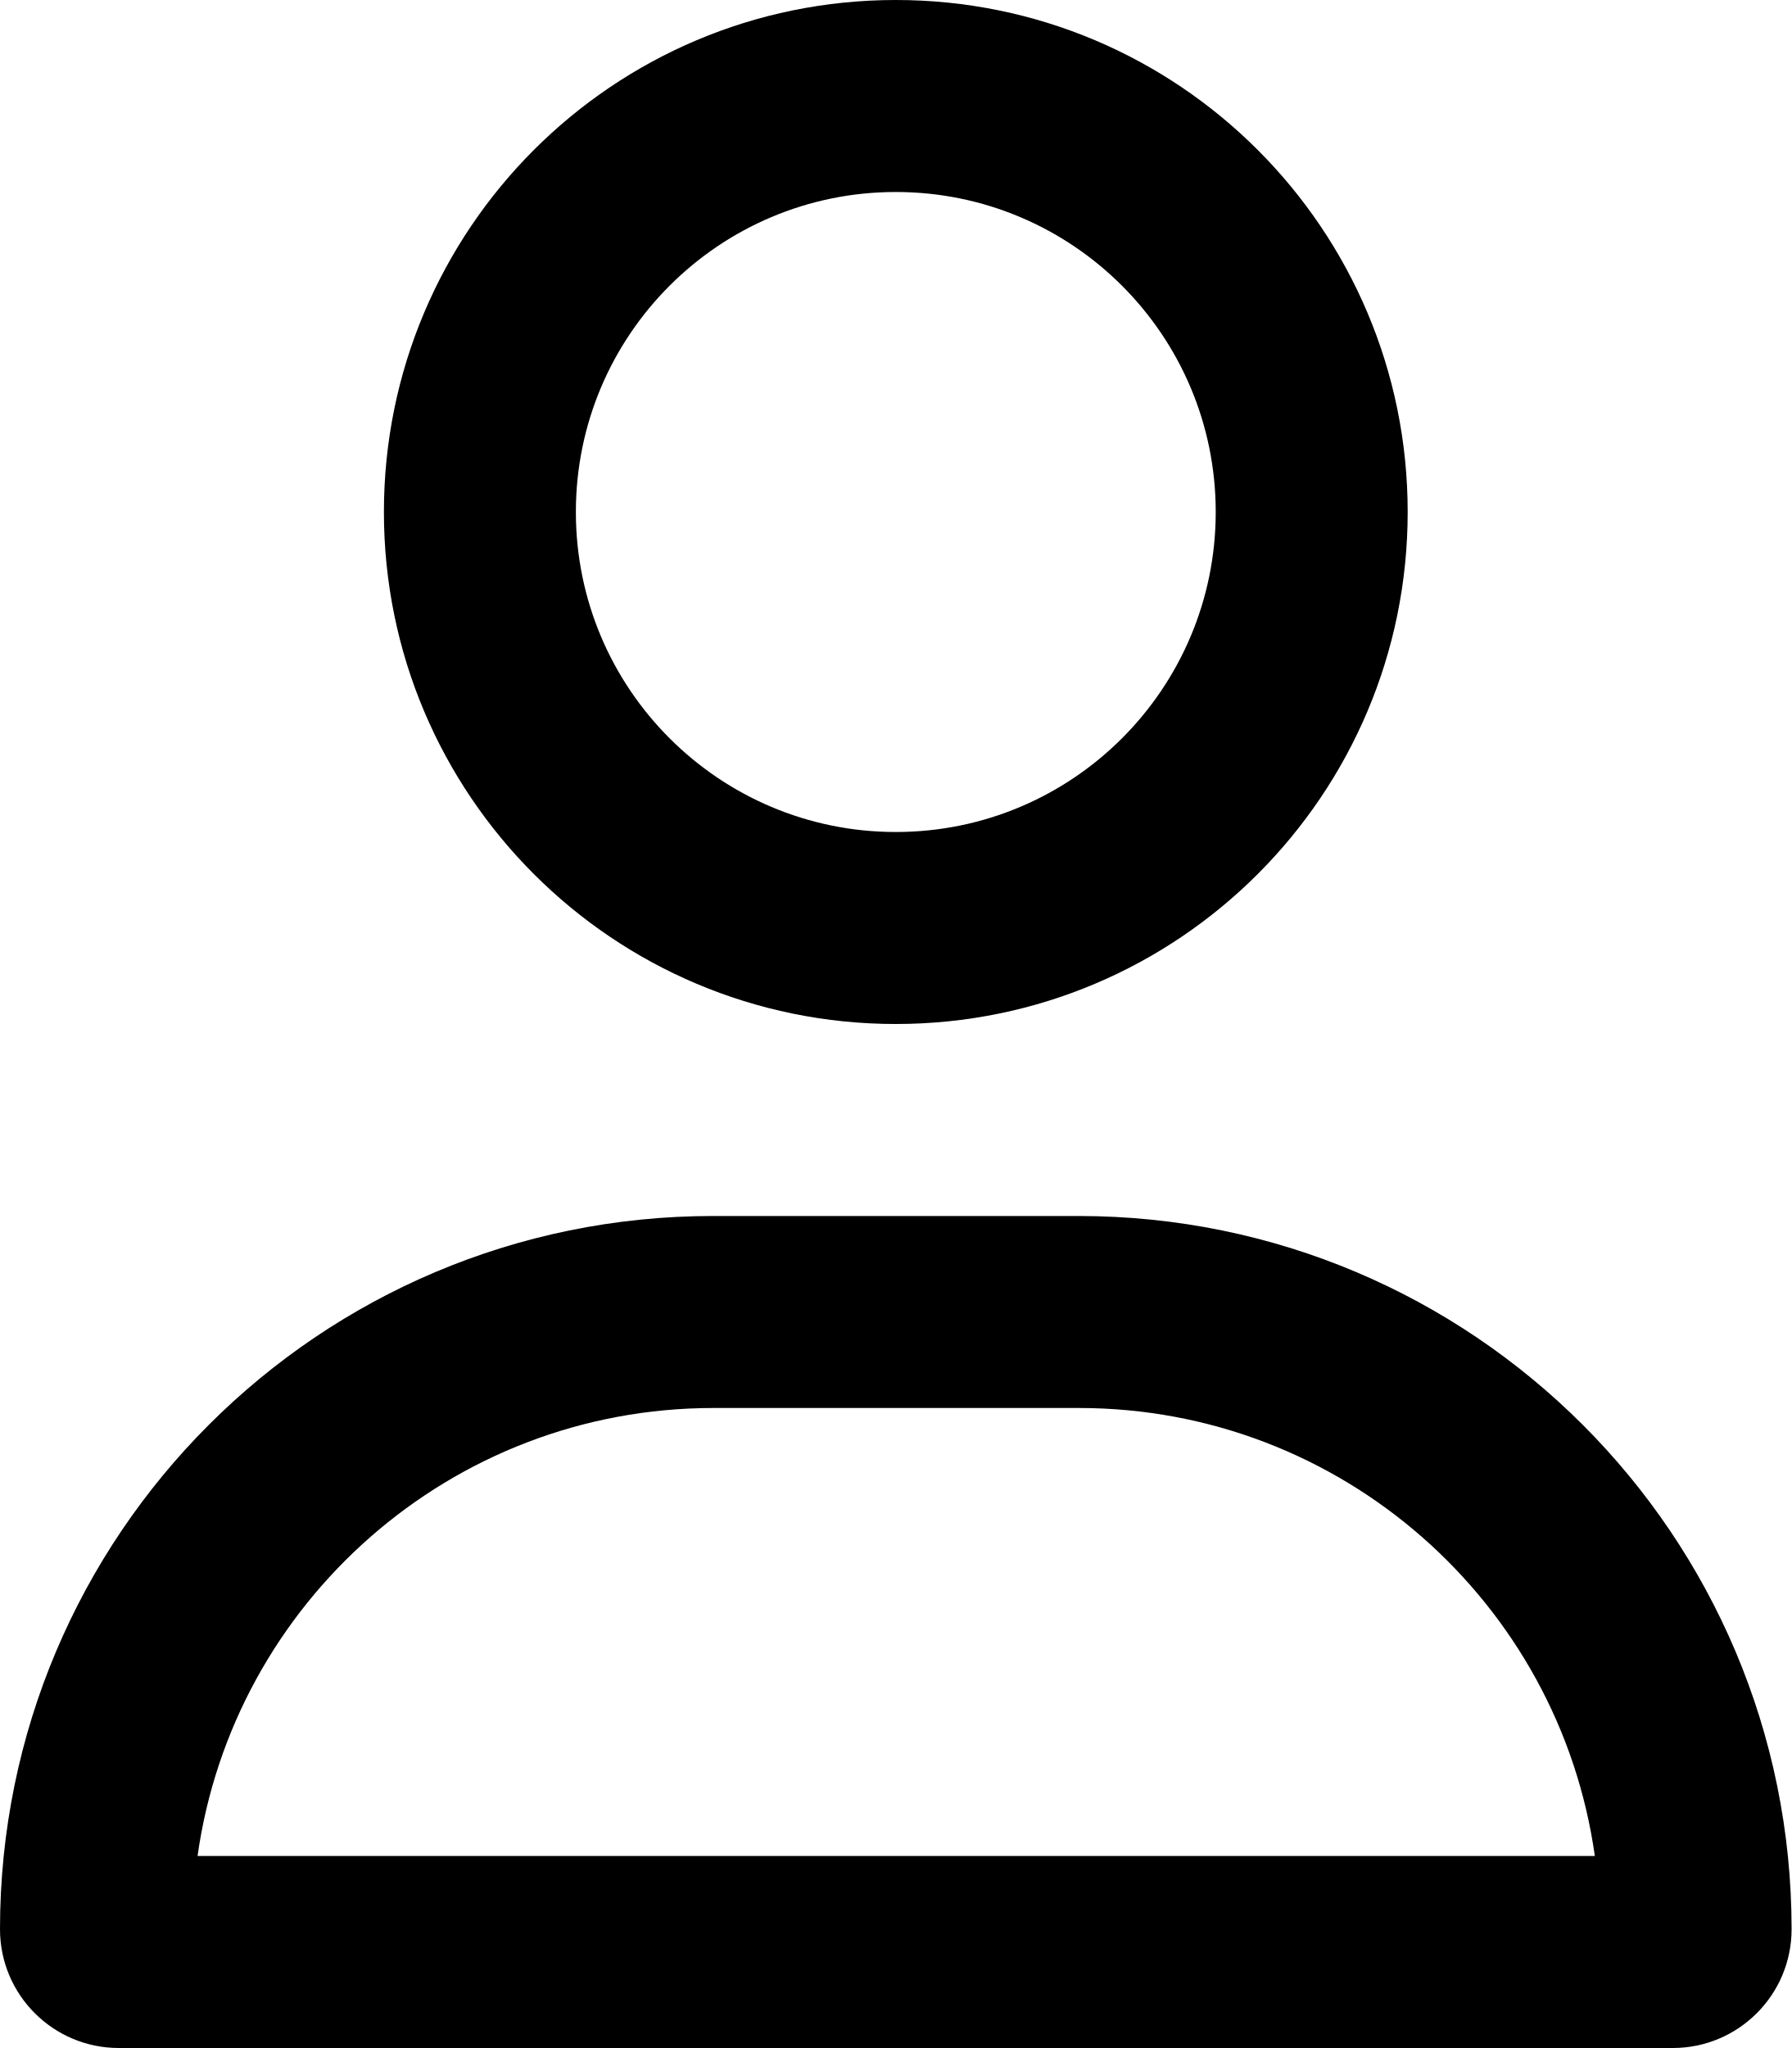
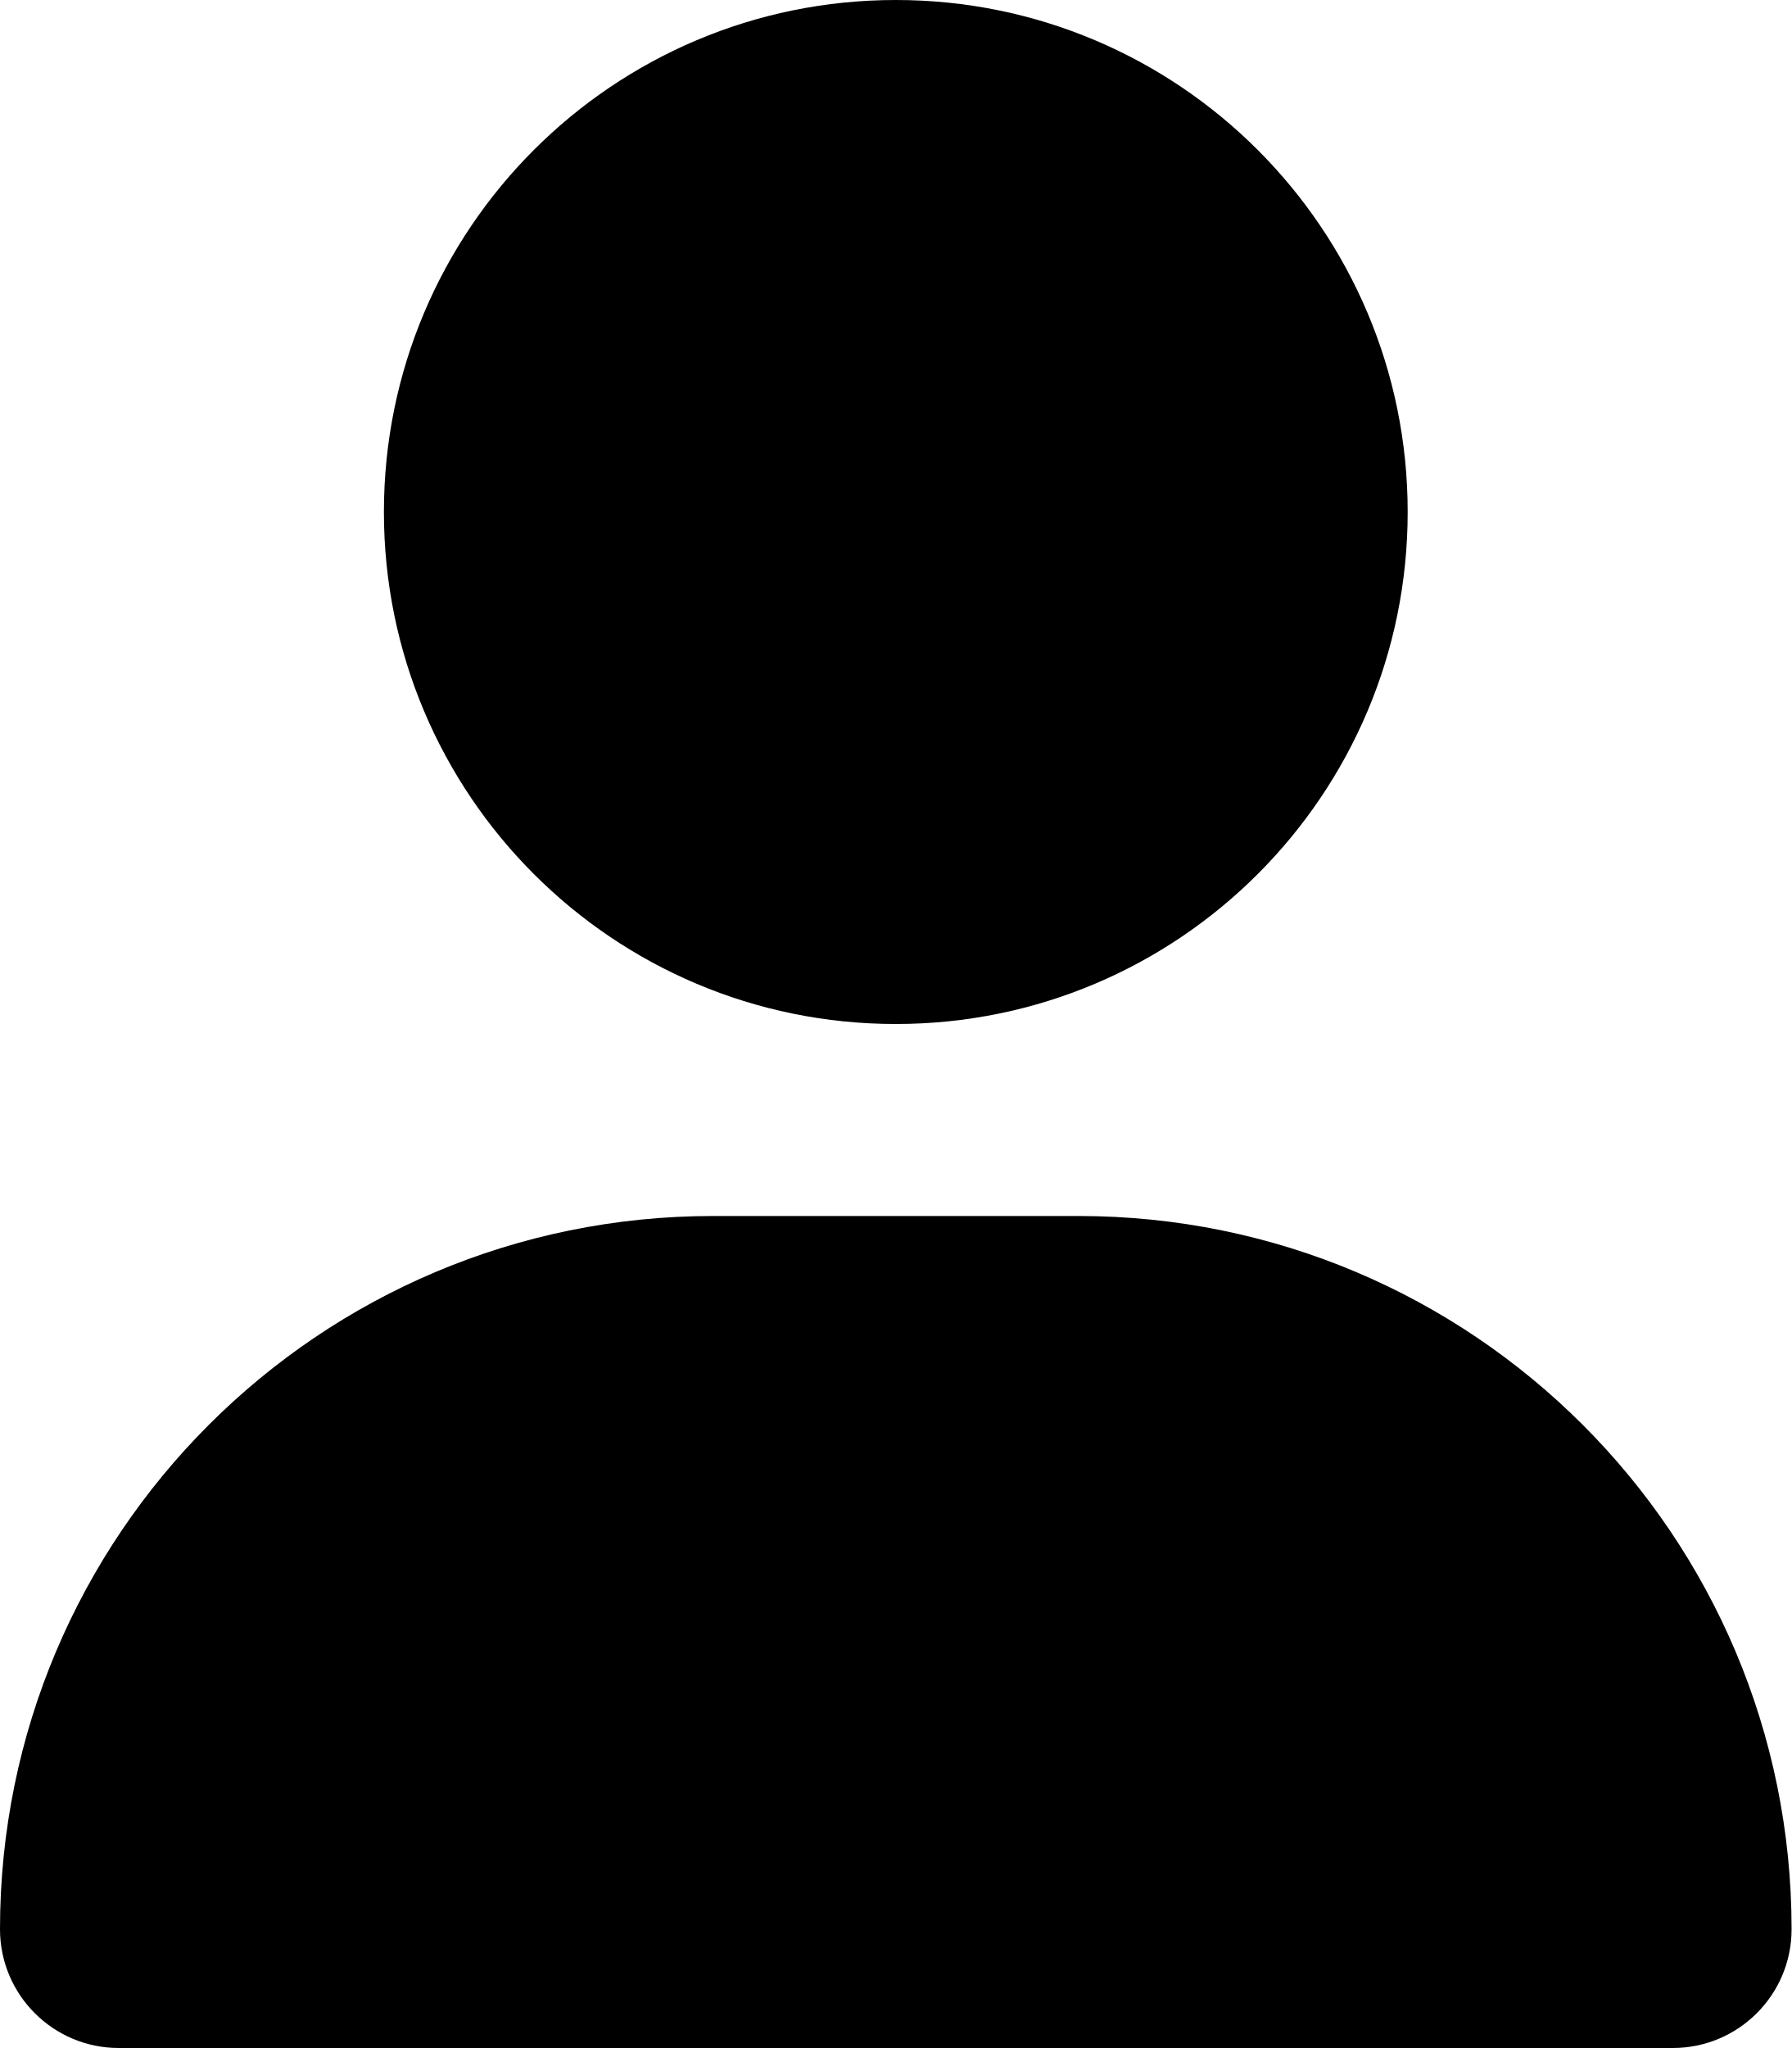
<svg xmlns="http://www.w3.org/2000/svg" viewBox="0 0 448 512">
-   <path d="M304 128a80 80 0 1 0 -160 0 80 80 0 1 0 160 0zM96 128a128 128 0 1 1 256 0A128 128 0 1 1 96 128zM49.3 464l349.5 0c-8.9-63.3-63.3-112-129-112l-91.4 0c-65.7 0-120.1 48.7-129 112zM0 482.3C0 383.8 79.8 304 178.3 304l91.4 0C368.2 304 448 383.8 448 482.3c0 16.4-13.3 29.7-29.7 29.7L29.7 512C13.3 512 0 498.7 0 482.3z" />
+   <path d="M224 256A128 128 0 1 0 224 0a128 128 0 1 0 0 256zm-45.7 48C79.8 304 0 383.8 0 482.3C0 498.7 13.3 512 29.7 512l388.6 0c16.4 0 29.7-13.3 29.7-29.7C448 383.8 368.2 304 269.7 304l-91.4 0z" />
</svg>
